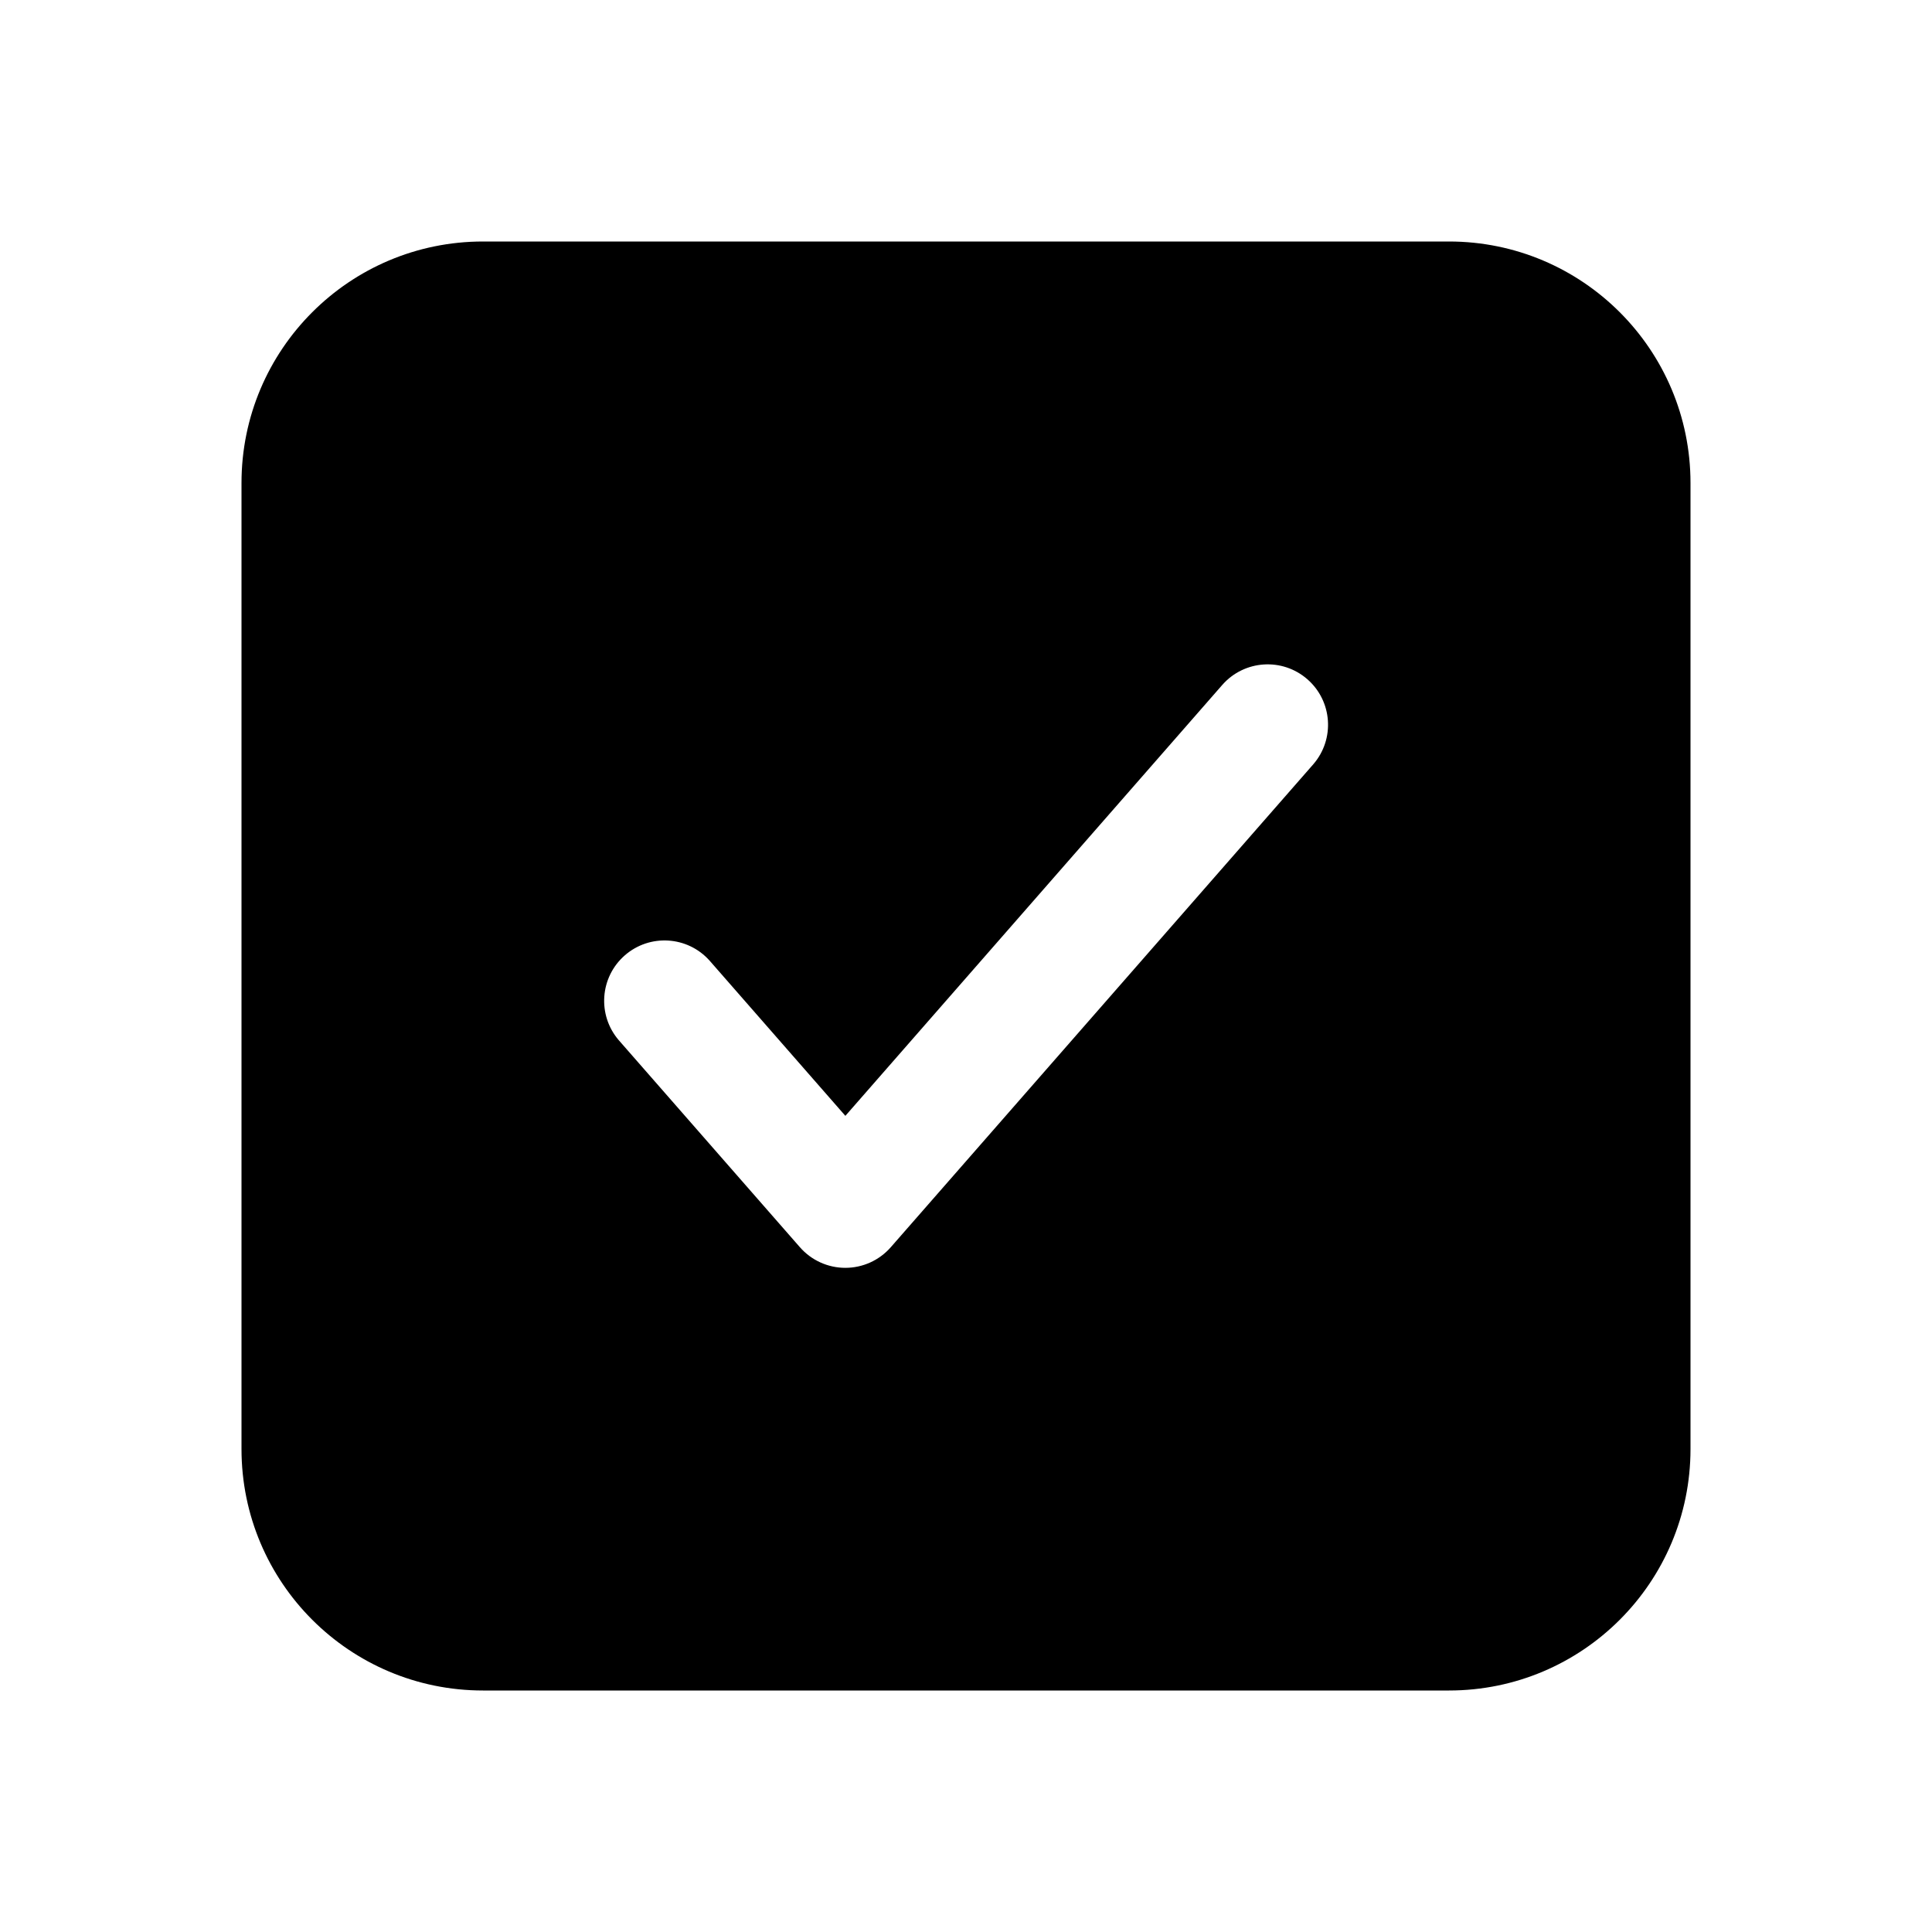
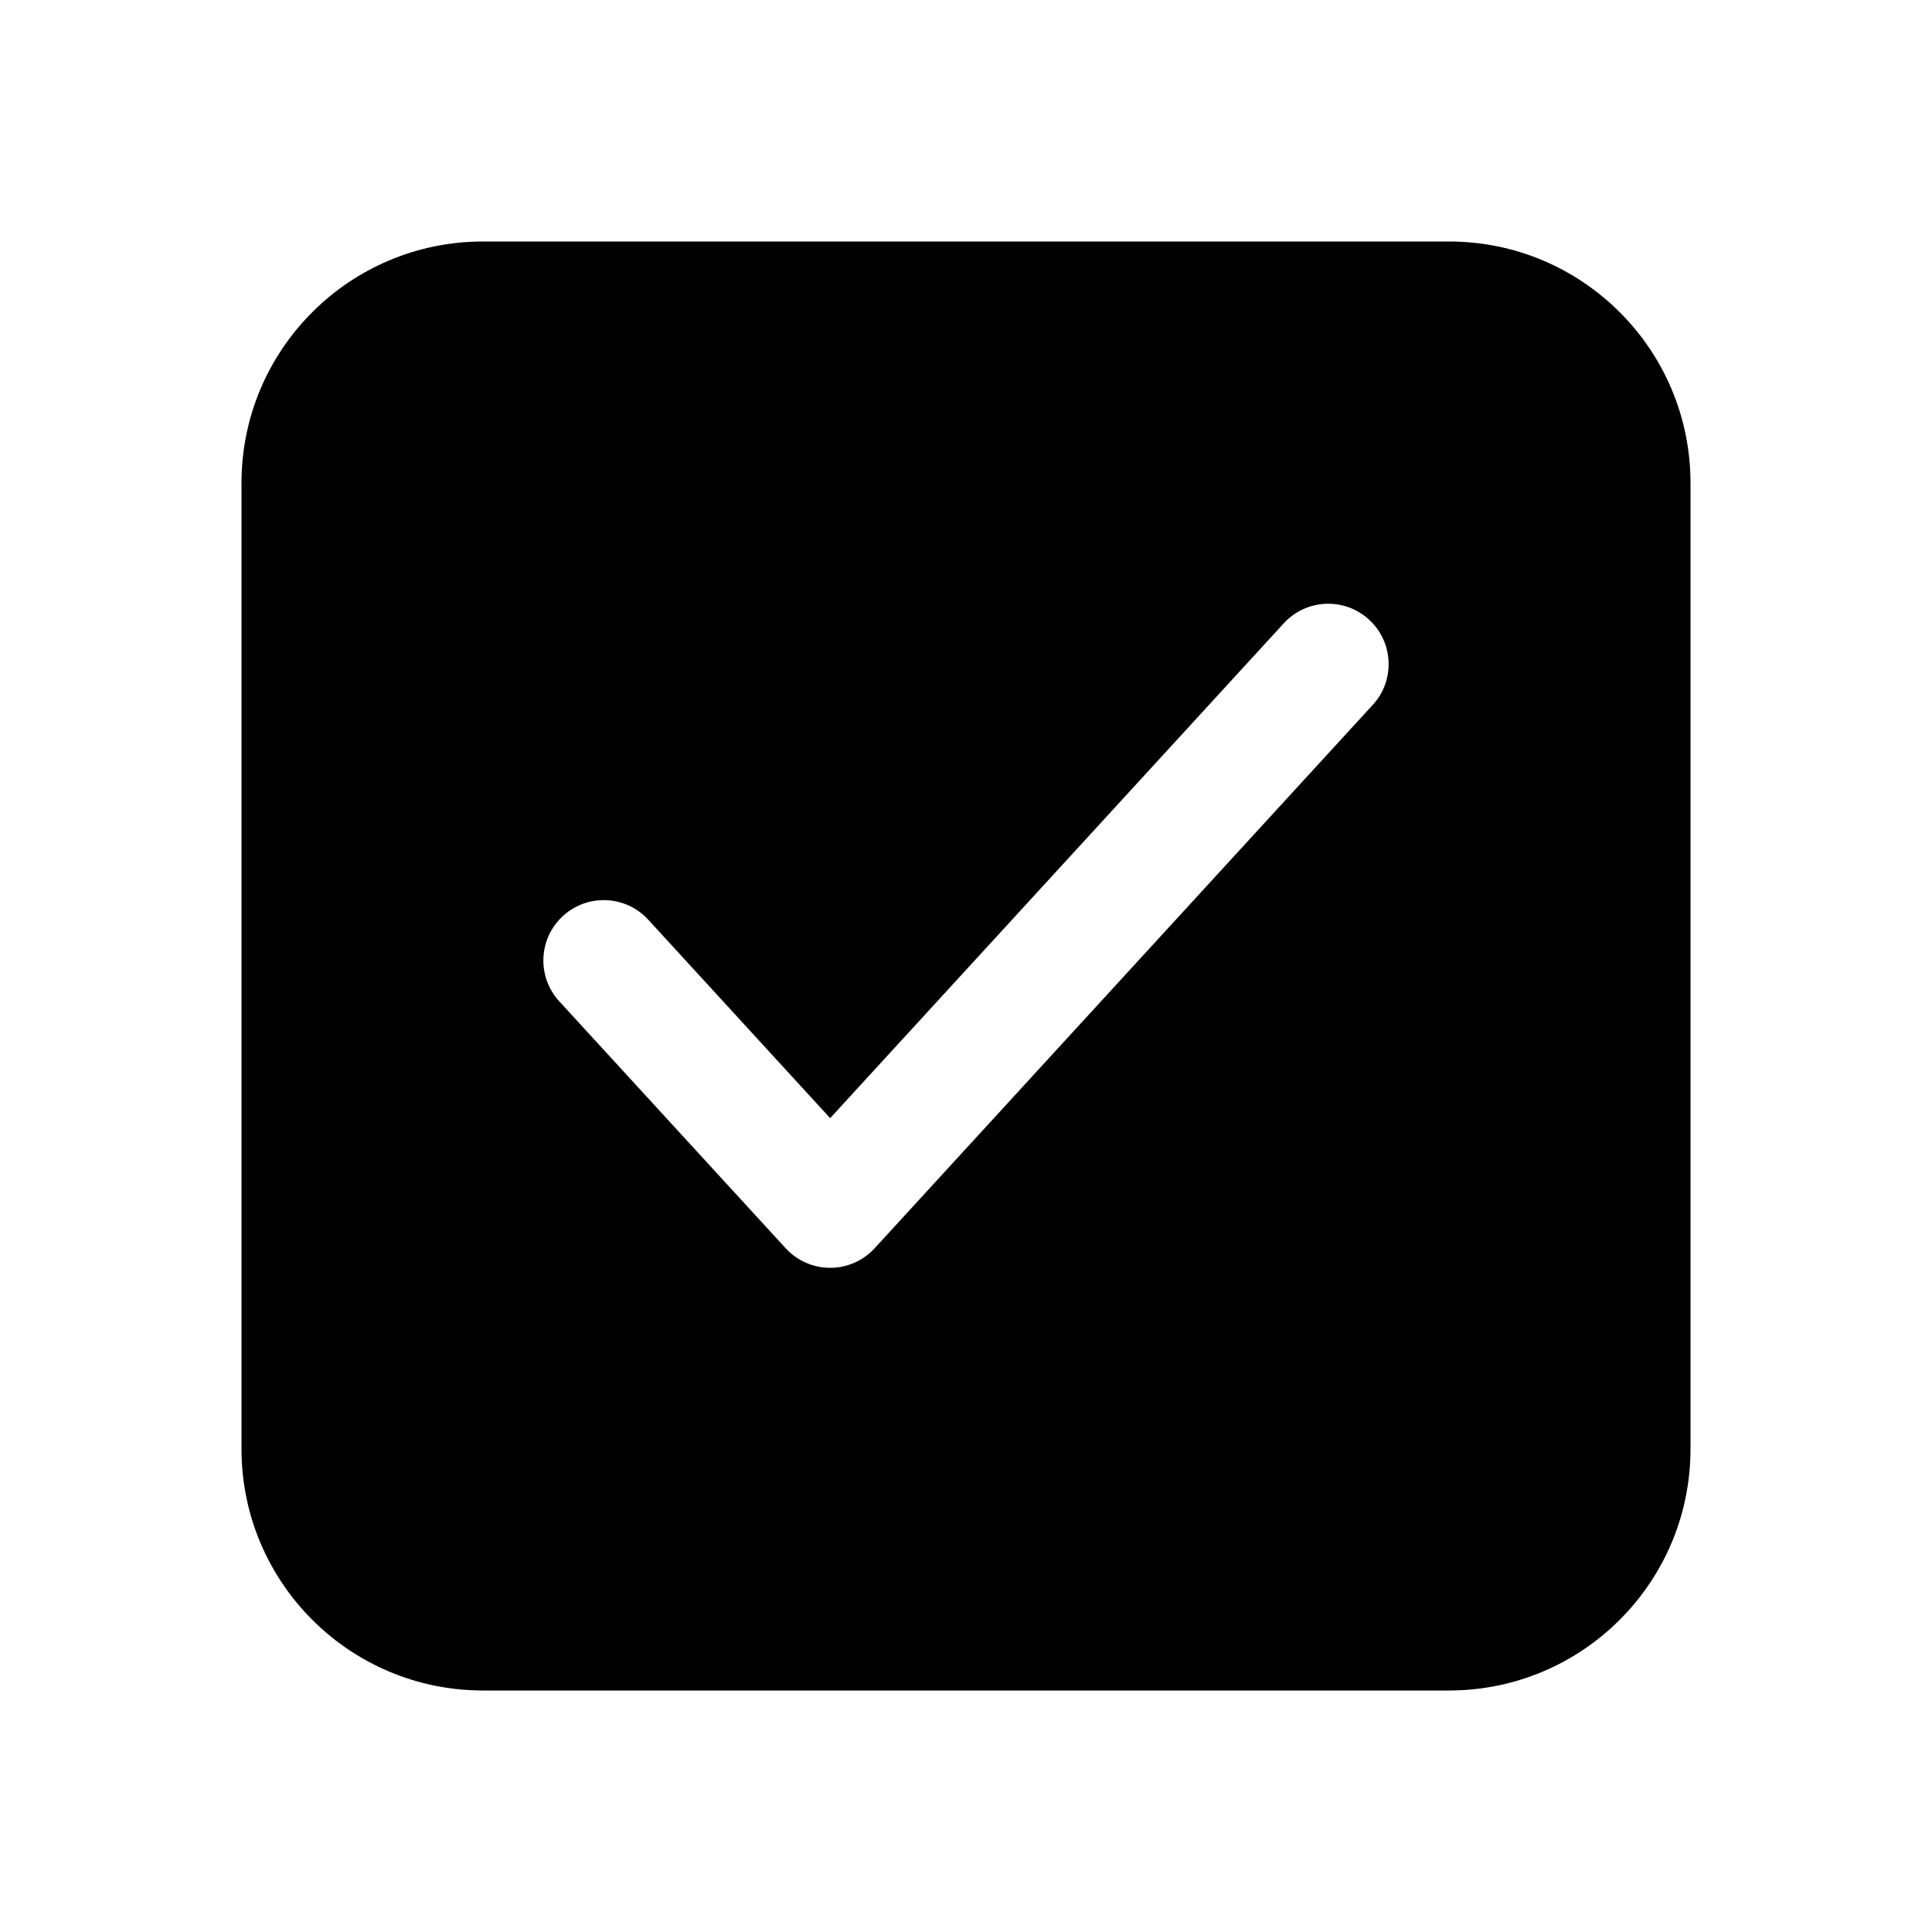
<svg xmlns="http://www.w3.org/2000/svg" width="32" height="32" fill="currentColor" viewBox="0 0 32 32">
-   <path fill-rule="evenodd" d="M8 4a4 4 0 0 0-4 4v16a4 4 0 0 0 4 4h16a4 4 0 0 0 4-4V8a4 4 0 0 0-4-4H8Zm13.753 8.658a1 1 0 0 0-1.506-1.316l-6.245 7.14-2.25-2.572a1 1 0 0 0-1.505 1.317l3.002 3.431a1 1 0 0 0 1.505 0l6.999-8Z" clip-rule="evenodd" />
+   <path fill-rule="evenodd" d="M8 4a4 4 0 0 0-4 4v16a4 4 0 0 0 4 4h16a4 4 0 0 0 4-4V8a4 4 0 0 0-4-4H8Zm14.737 7.676a1 1 0 0 0-1.474-1.352L13.75 18.52l-3.013-3.287a1 1 0 0 0-1.474 1.352l3.75 4.09a1 1 0 0 0 1.474 0l8.25-9Z" clip-rule="evenodd" />
</svg>
